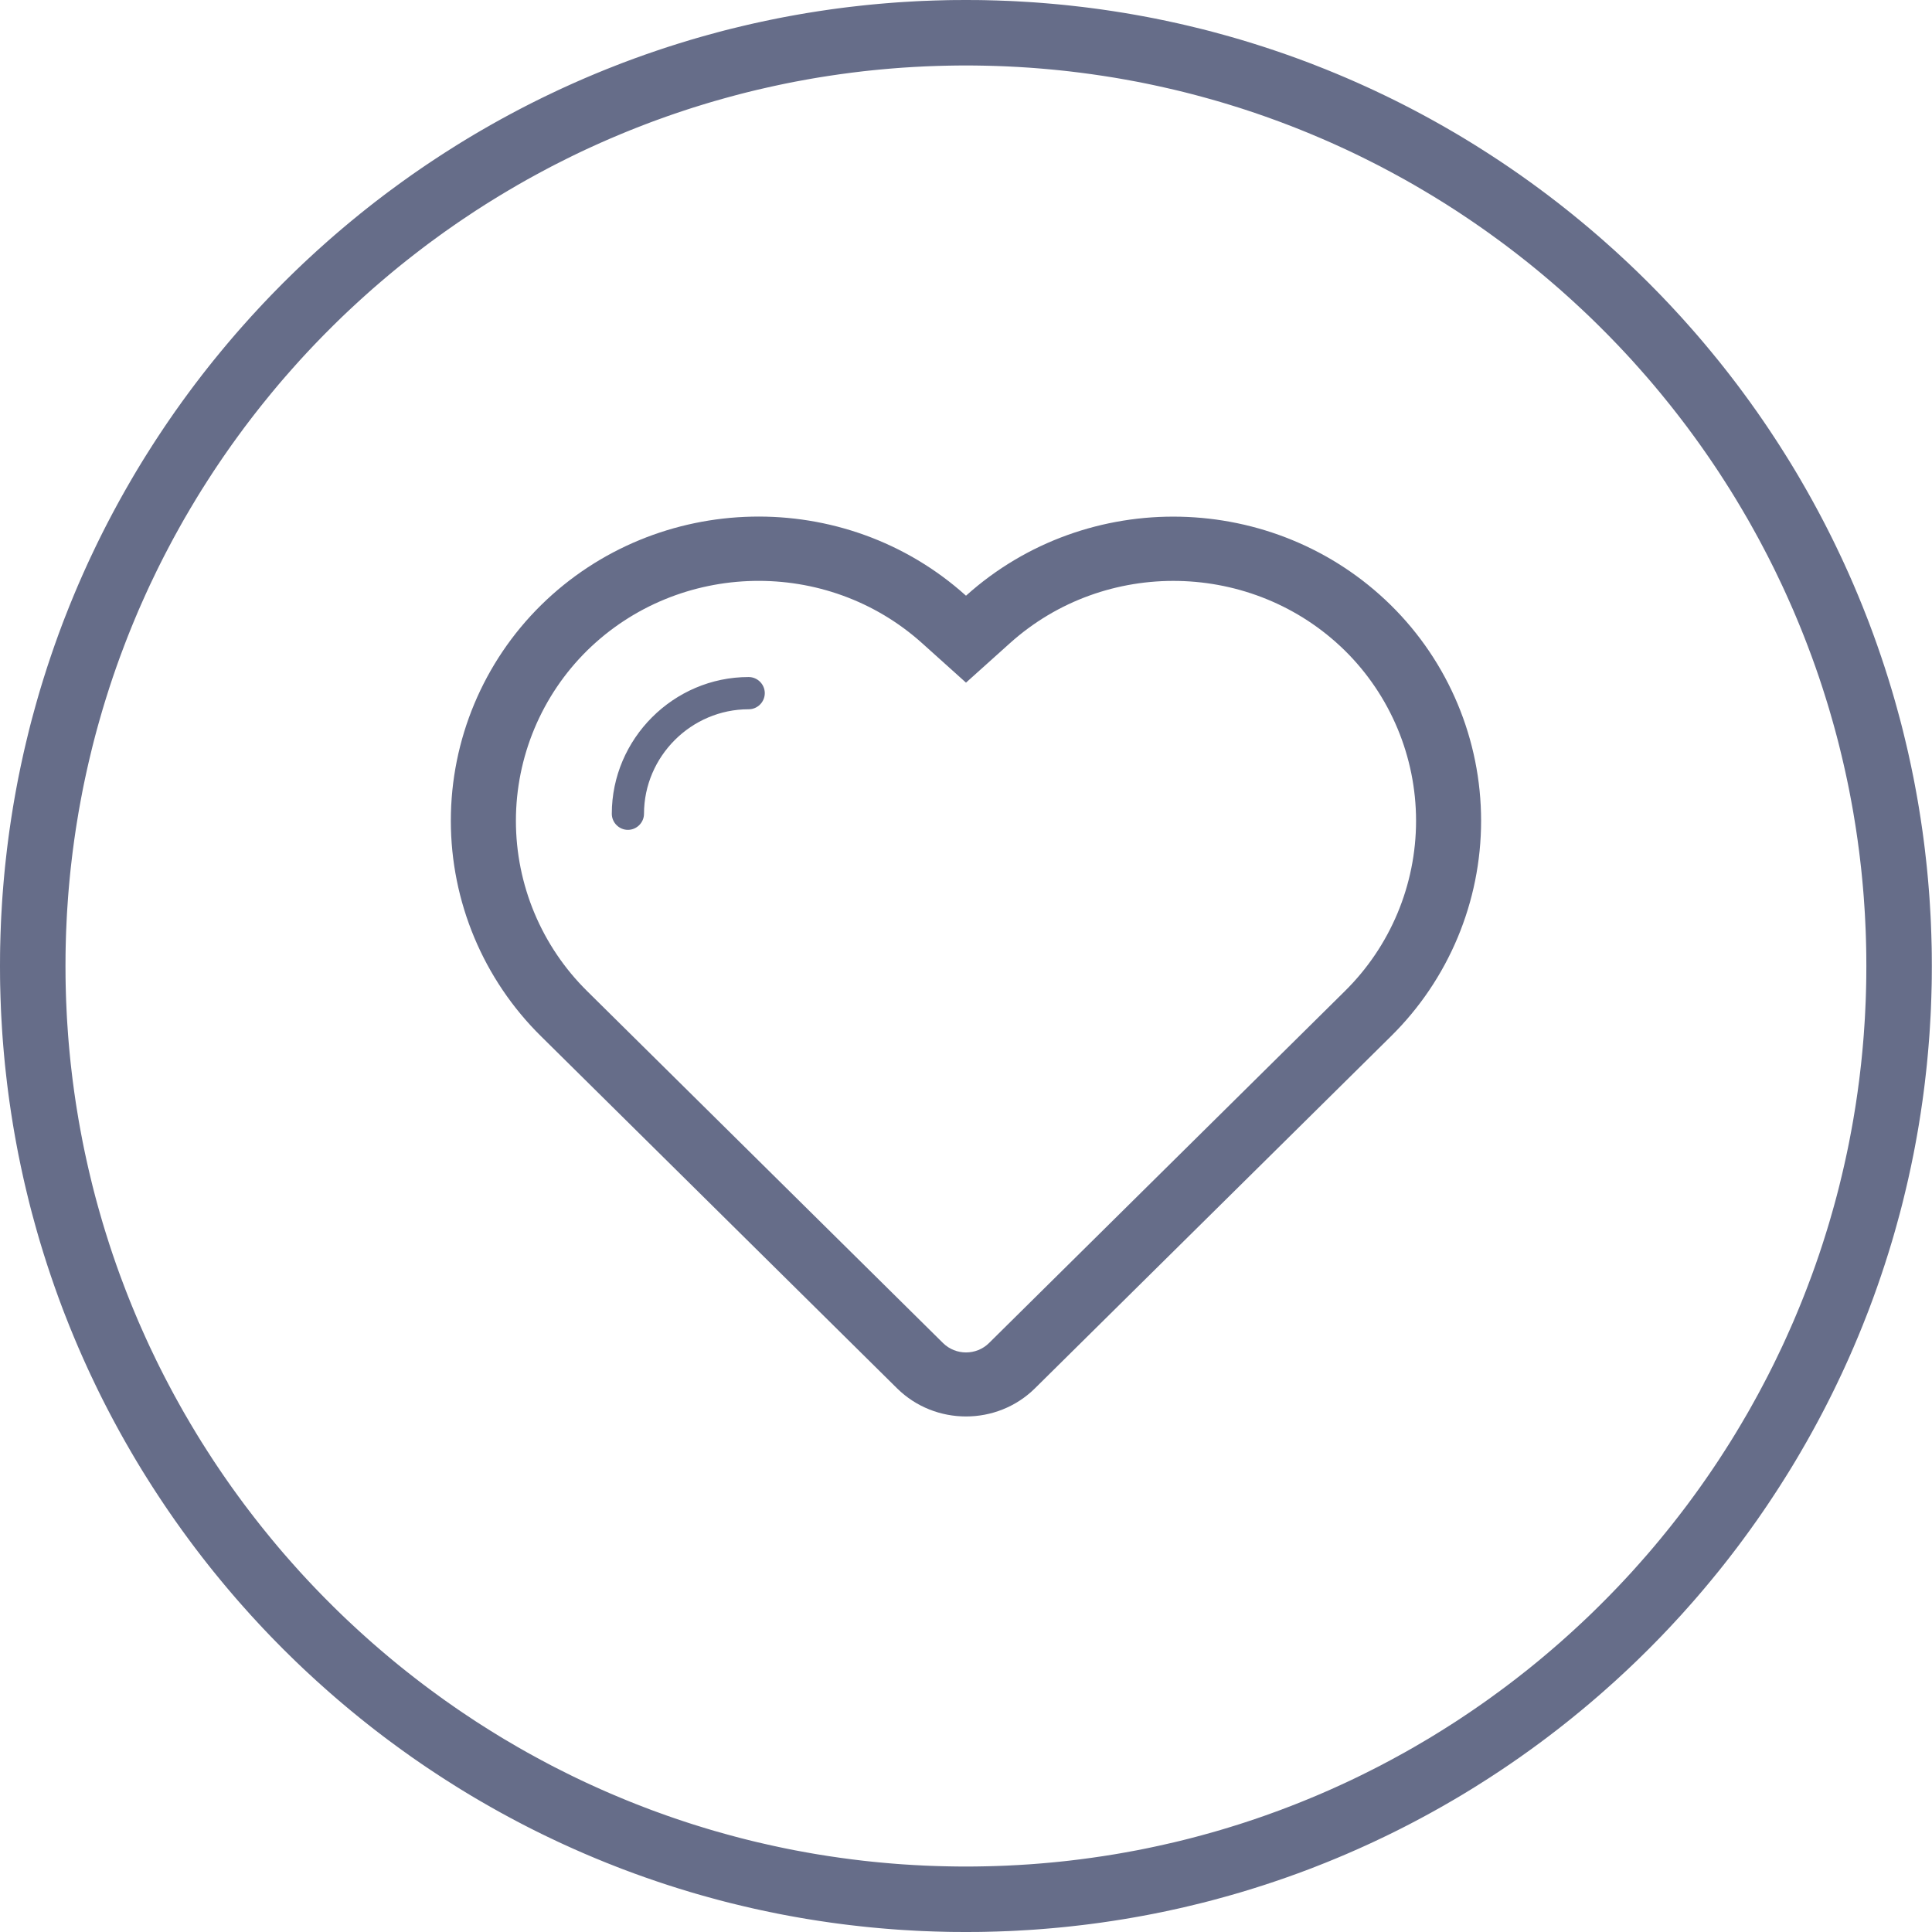
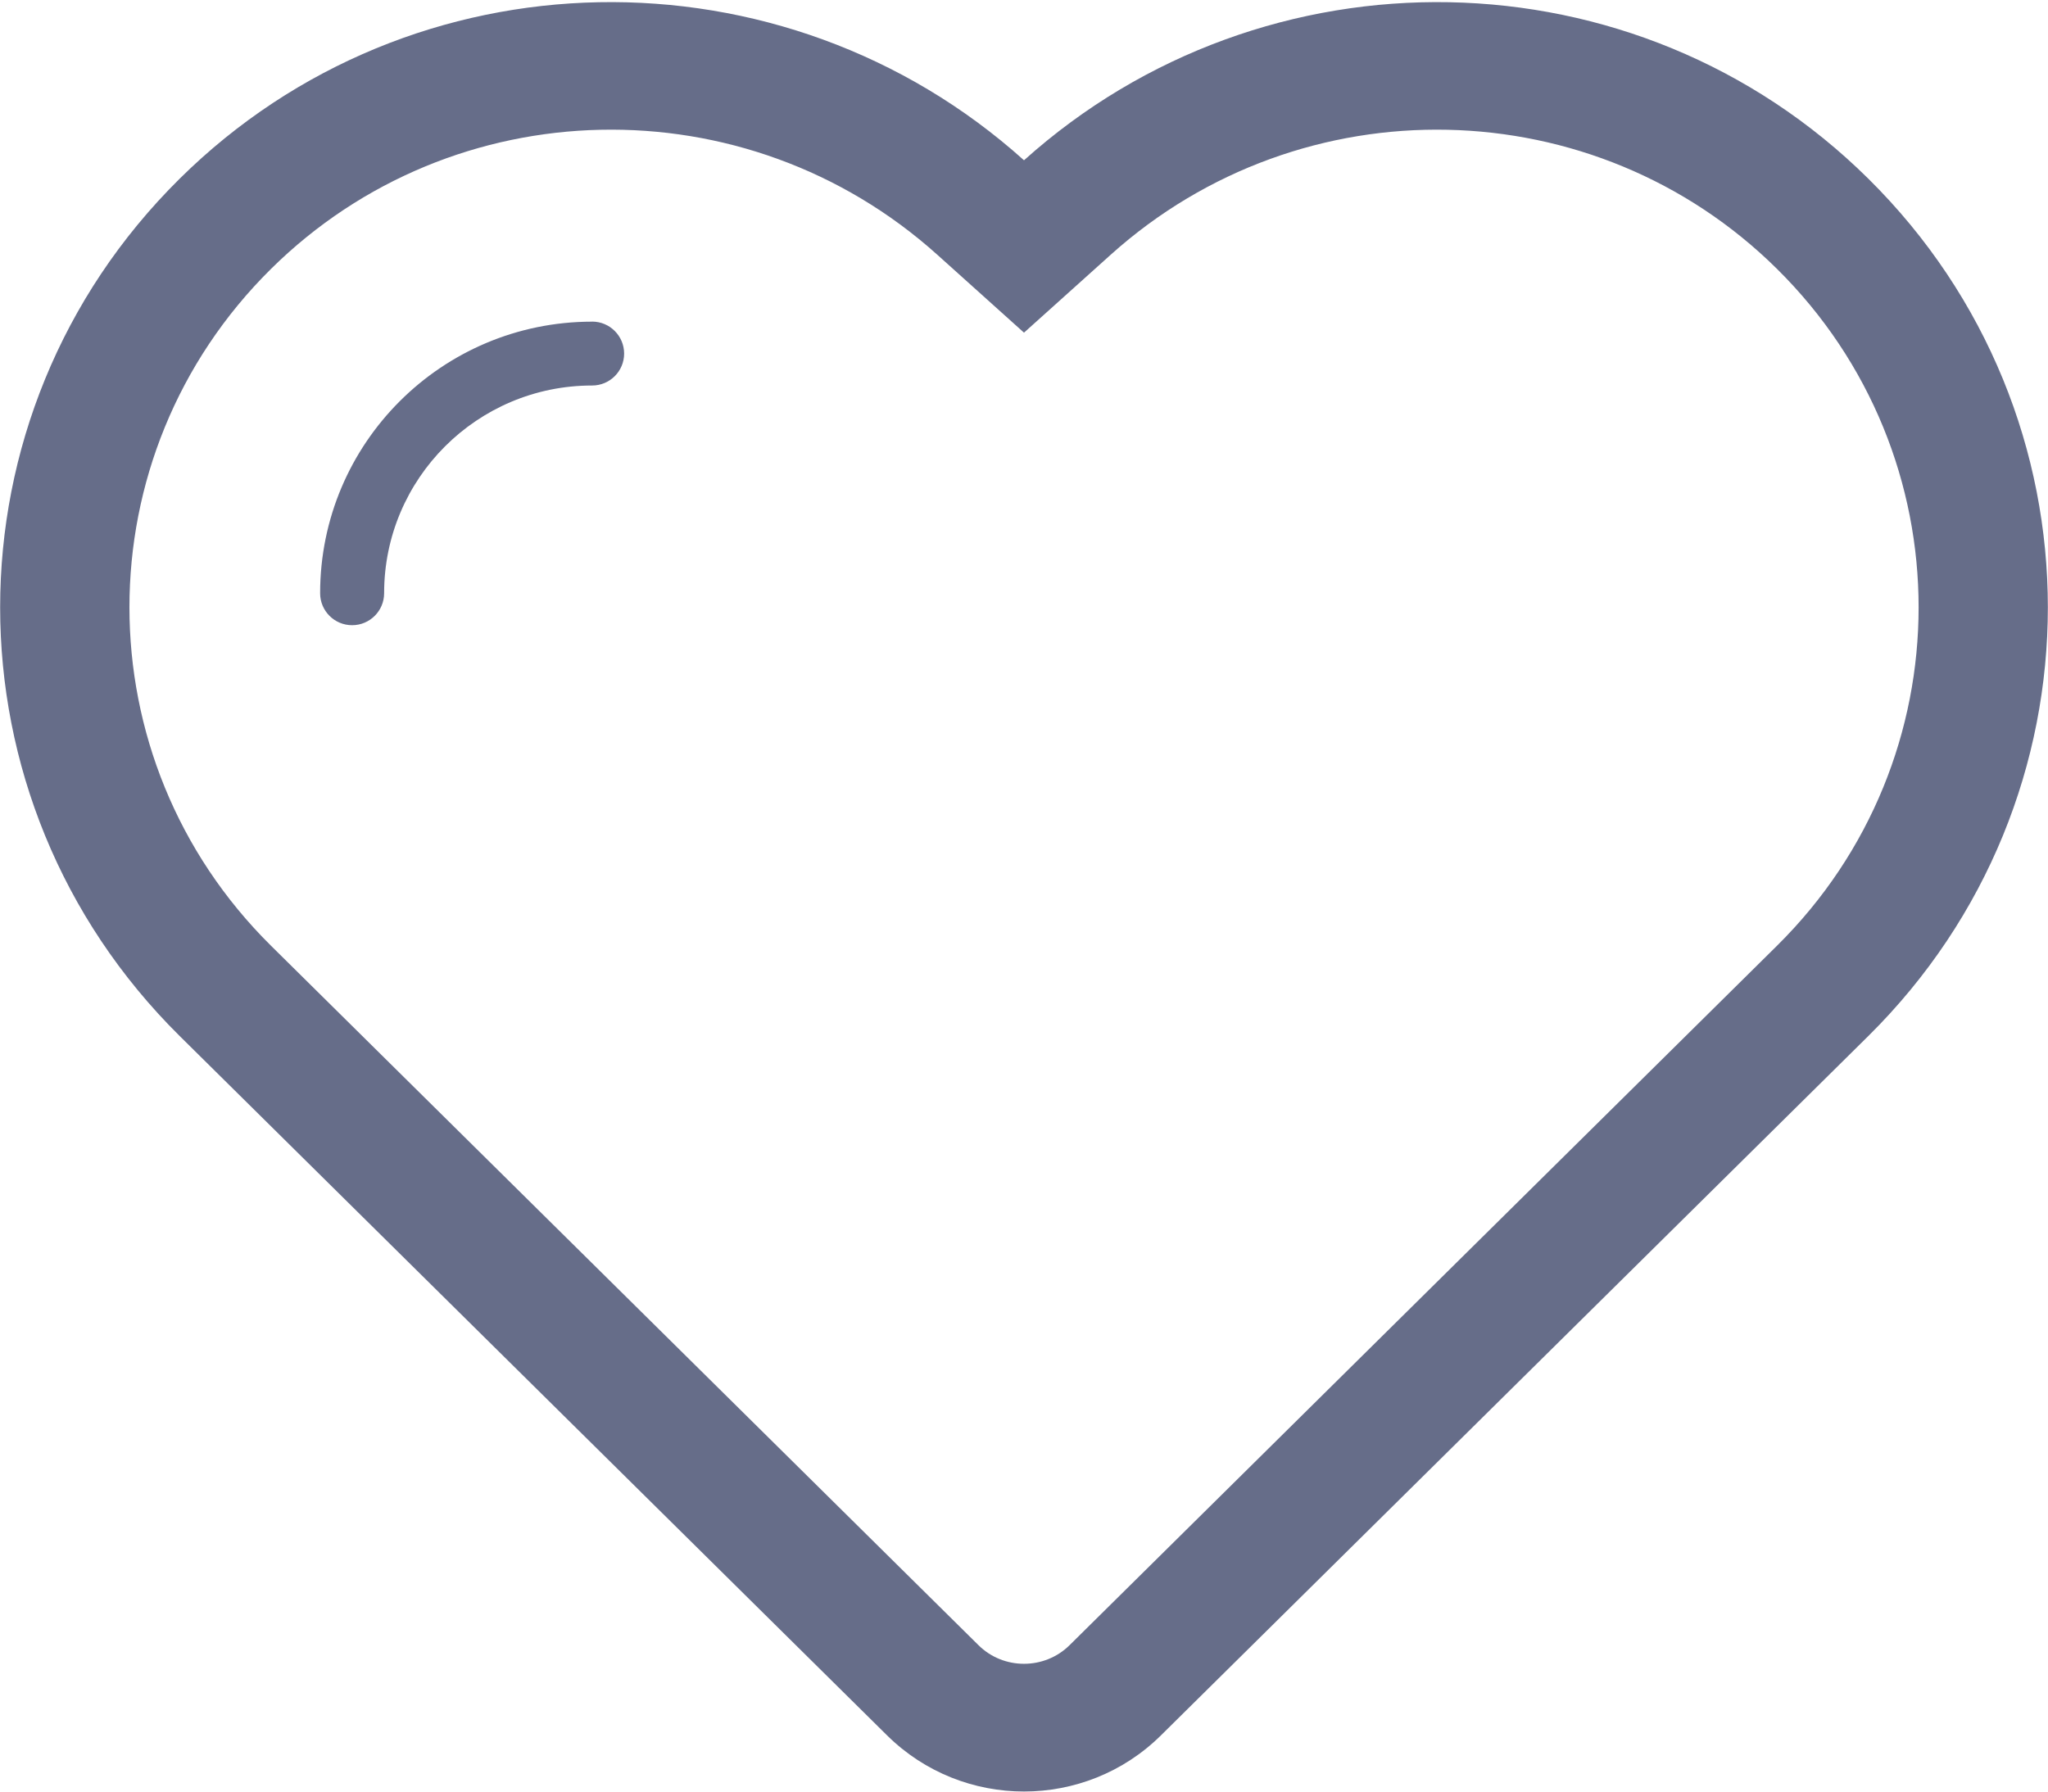
- <svg xmlns="http://www.w3.org/2000/svg" width="100%" height="100%" viewBox="0 0 60 60" version="1.1" xml:space="preserve" style="fill-rule:evenodd;clip-rule:evenodd;stroke-linejoin:round;stroke-miterlimit:2;">
-   <g id="Ellipse" transform="matrix(1.01686,0,0,1.01695,0,0)">
-     <path d="M29.691,0.001L29.881,0.002L30.071,0.005L30.261,0.01L30.45,0.015L30.64,0.022L30.829,0.029L31.017,0.038L31.205,0.049L31.393,0.06L31.581,0.072L31.768,0.086L31.955,0.101L32.142,0.117L32.328,0.134L32.514,0.152L32.7,0.172L32.885,0.193L33.07,0.214L33.255,0.237L33.439,0.261L33.623,0.286L33.807,0.313L33.99,0.34L34.173,0.369L34.355,0.398L34.537,0.429L34.719,0.461L34.9,0.494L35.081,0.528L35.262,0.563L35.442,0.6L35.622,0.637L35.801,0.676L35.98,0.715L36.159,0.756L36.337,0.798L36.515,0.841L36.692,0.884L36.869,0.929L37.045,0.975L37.221,1.023L37.397,1.071L37.572,1.12L37.747,1.17L37.921,1.221L38.095,1.274L38.268,1.327L38.441,1.382L38.614,1.437L38.786,1.494L38.957,1.551L39.128,1.61L39.299,1.669L39.469,1.73L39.639,1.791L39.808,1.854L39.977,1.917L40.145,1.982L40.312,2.048L40.48,2.114L40.646,2.182L40.812,2.25L40.978,2.32L41.143,2.39L41.308,2.462L41.472,2.534L41.636,2.608L41.799,2.682L41.961,2.757L42.123,2.834L42.285,2.911L42.446,2.989L42.606,3.068L42.766,3.148L42.925,3.229L43.084,3.311L43.242,3.394L43.4,3.478L43.557,3.563L43.713,3.648L43.869,3.735L44.024,3.822L44.179,3.911L44.333,4L44.487,4.09L44.64,4.181L44.792,4.273L44.944,4.366L45.095,4.46L45.245,4.555L45.395,4.65L45.545,4.747L45.693,4.844L45.841,4.942L45.989,5.041L46.136,5.141L46.282,5.242L46.428,5.343L46.572,5.446L46.717,5.549L46.86,5.653L47.003,5.758L47.146,5.864L47.287,5.97L47.428,6.078L47.569,6.186L47.708,6.295L47.847,6.405L47.986,6.516L48.123,6.628L48.26,6.74L48.396,6.853L48.532,6.967L48.667,7.082L48.801,7.197L48.935,7.314L49.067,7.431L49.199,7.549L49.331,7.667L49.461,7.787L49.591,7.907L49.721,8.028L49.849,8.15L49.977,8.272L50.104,8.396L50.23,8.52L50.356,8.644L50.48,8.77L50.604,8.896L50.728,9.023L50.85,9.151L50.972,9.279L51.093,9.409L51.213,9.539L51.333,9.669L51.451,9.801L51.569,9.933L51.686,10.065L51.803,10.199L51.918,10.333L52.033,10.468L52.147,10.604L52.26,10.74L52.372,10.877L52.484,11.014L52.595,11.153L52.705,11.292L52.814,11.431L52.922,11.572L53.03,11.713L53.136,11.854L53.242,11.997L53.347,12.14L53.451,12.283L53.554,12.428L53.657,12.572L53.758,12.718L53.859,12.864L53.959,13.011L54.058,13.159L54.156,13.307L54.253,13.455L54.35,13.605L54.445,13.755L54.54,13.905L54.634,14.056L54.727,14.208L54.819,14.36L54.91,14.513L55,14.667L55.089,14.821L55.178,14.976L55.265,15.131L55.352,15.287L55.437,15.443L55.522,15.6L55.606,15.758L55.689,15.916L55.771,16.075L55.852,16.234L55.932,16.394L56.011,16.554L56.089,16.715L56.166,16.877L56.243,17.039L56.318,17.201L56.392,17.364L56.466,17.528L56.538,17.692L56.61,17.857L56.68,18.022L56.75,18.188L56.818,18.354L56.886,18.52L56.952,18.688L57.018,18.855L57.083,19.023L57.146,19.192L57.209,19.361L57.27,19.531L57.331,19.701L57.39,19.872L57.449,20.043L57.506,20.214L57.563,20.386L57.618,20.559L57.673,20.732L57.726,20.905L57.779,21.079L57.83,21.253L57.88,21.428L57.929,21.603L57.977,21.779L58.025,21.955L58.071,22.131L58.116,22.308L58.159,22.485L58.202,22.663L58.244,22.841L58.285,23.02L58.324,23.199L58.363,23.378L58.4,23.558L58.437,23.738L58.472,23.919L58.506,24.1L58.539,24.281L58.571,24.463L58.602,24.645L58.631,24.827L58.66,25.01L58.687,25.193L58.714,25.377L58.739,25.561L58.763,25.745L58.786,25.93L58.807,26.115L58.828,26.3L58.848,26.486L58.866,26.672L58.883,26.858L58.899,27.045L58.914,27.232L58.928,27.419L58.94,27.607L58.951,27.795L58.962,27.983L58.971,28.171L58.978,28.36L58.985,28.55L58.99,28.739L58.995,28.929L58.998,29.119L58.999,29.309L59,29.5L58.999,29.691L58.998,29.881L58.995,30.071L58.99,30.261L58.985,30.45L58.978,30.64L58.971,30.829L58.962,31.017L58.951,31.205L58.94,31.393L58.928,31.581L58.914,31.768L58.899,31.955L58.883,32.142L58.866,32.328L58.848,32.514L58.828,32.7L58.807,32.885L58.786,33.07L58.763,33.255L58.739,33.439L58.714,33.623L58.687,33.807L58.66,33.99L58.631,34.173L58.602,34.355L58.571,34.537L58.539,34.719L58.506,34.9L58.472,35.081L58.437,35.262L58.4,35.442L58.363,35.622L58.324,35.801L58.285,35.98L58.244,36.159L58.202,36.337L58.159,36.515L58.116,36.692L58.071,36.869L58.025,37.045L57.977,37.221L57.929,37.397L57.88,37.572L57.83,37.747L57.779,37.921L57.726,38.095L57.673,38.268L57.618,38.441L57.563,38.614L57.506,38.786L57.449,38.957L57.39,39.128L57.331,39.299L57.27,39.469L57.209,39.639L57.146,39.808L57.083,39.977L57.018,40.145L56.952,40.312L56.886,40.48L56.818,40.646L56.75,40.812L56.68,40.978L56.61,41.143L56.538,41.308L56.466,41.472L56.392,41.636L56.318,41.799L56.243,41.961L56.166,42.123L56.089,42.285L56.011,42.446L55.932,42.606L55.852,42.766L55.771,42.925L55.689,43.084L55.606,43.242L55.522,43.4L55.437,43.557L55.352,43.713L55.265,43.869L55.178,44.024L55.089,44.179L55,44.333L54.91,44.487L54.819,44.64L54.727,44.792L54.634,44.944L54.54,45.095L54.445,45.245L54.35,45.395L54.253,45.545L54.156,45.693L54.058,45.841L53.959,45.989L53.859,46.136L53.758,46.282L53.657,46.428L53.554,46.572L53.451,46.717L53.347,46.86L53.242,47.003L53.136,47.146L53.03,47.287L52.922,47.428L52.814,47.569L52.705,47.708L52.595,47.847L52.484,47.986L52.372,48.123L52.26,48.26L52.147,48.396L52.033,48.532L51.918,48.667L51.803,48.801L51.686,48.935L51.569,49.067L51.451,49.199L51.333,49.331L51.213,49.461L51.093,49.591L50.972,49.721L50.85,49.849L50.728,49.977L50.604,50.104L50.48,50.23L50.356,50.356L50.23,50.48L50.104,50.604L49.977,50.728L49.849,50.85L49.721,50.972L49.591,51.093L49.461,51.213L49.331,51.333L49.199,51.451L49.067,51.569L48.935,51.686L48.801,51.803L48.667,51.918L48.532,52.033L48.396,52.147L48.26,52.26L48.123,52.372L47.986,52.484L47.847,52.595L47.708,52.705L47.569,52.814L47.428,52.922L47.287,53.03L47.146,53.136L47.003,53.242L46.86,53.347L46.717,53.451L46.572,53.554L46.428,53.657L46.282,53.758L46.136,53.859L45.989,53.959L45.841,54.058L45.693,54.156L45.545,54.253L45.395,54.35L45.245,54.445L45.095,54.54L44.944,54.634L44.792,54.727L44.64,54.819L44.487,54.91L44.333,55L44.179,55.089L44.024,55.178L43.869,55.265L43.713,55.352L43.557,55.437L43.4,55.522L43.242,55.606L43.084,55.689L42.925,55.771L42.766,55.852L42.606,55.932L42.446,56.011L42.285,56.089L42.123,56.166L41.961,56.243L41.799,56.318L41.636,56.392L41.472,56.466L41.308,56.538L41.143,56.61L40.978,56.68L40.812,56.75L40.646,56.818L40.48,56.886L40.312,56.952L40.145,57.018L39.977,57.083L39.808,57.146L39.639,57.209L39.469,57.27L39.299,57.331L39.128,57.39L38.957,57.449L38.786,57.506L38.614,57.563L38.441,57.618L38.268,57.673L38.095,57.726L37.921,57.779L37.747,57.83L37.572,57.88L37.397,57.929L37.221,57.977L37.045,58.025L36.869,58.071L36.692,58.116L36.515,58.159L36.337,58.202L36.159,58.244L35.98,58.285L35.801,58.324L35.622,58.363L35.442,58.4L35.262,58.437L35.081,58.472L34.9,58.506L34.719,58.539L34.537,58.571L34.355,58.602L34.173,58.631L33.99,58.66L33.807,58.687L33.623,58.714L33.439,58.739L33.255,58.763L33.07,58.786L32.885,58.807L32.7,58.828L32.514,58.848L32.328,58.866L32.142,58.883L31.955,58.899L31.768,58.914L31.581,58.928L31.393,58.94L31.205,58.951L31.017,58.962L30.829,58.971L30.64,58.978L30.45,58.985L30.261,58.99L30.071,58.995L29.881,58.998L29.691,58.999L29.5,59L29.309,58.999L29.119,58.998L28.929,58.995L28.739,58.99L28.55,58.985L28.36,58.978L28.171,58.971L27.983,58.962L27.795,58.951L27.607,58.94L27.419,58.928L27.232,58.914L27.045,58.899L26.858,58.883L26.672,58.866L26.486,58.848L26.3,58.828L26.115,58.807L25.93,58.786L25.745,58.763L25.561,58.739L25.377,58.714L25.193,58.687L25.01,58.66L24.827,58.631L24.645,58.602L24.463,58.571L24.281,58.539L24.1,58.506L23.919,58.472L23.738,58.437L23.558,58.4L23.378,58.363L23.199,58.324L23.02,58.285L22.841,58.244L22.663,58.202L22.485,58.159L22.308,58.116L22.131,58.071L21.955,58.025L21.779,57.977L21.603,57.929L21.428,57.88L21.253,57.83L21.079,57.779L20.905,57.726L20.732,57.673L20.559,57.618L20.386,57.563L20.214,57.506L20.043,57.449L19.872,57.39L19.701,57.331L19.531,57.27L19.361,57.209L19.192,57.146L19.023,57.083L18.855,57.018L18.688,56.952L18.52,56.886L18.354,56.818L18.188,56.75L18.022,56.68L17.857,56.61L17.692,56.538L17.528,56.466L17.364,56.392L17.201,56.318L17.039,56.243L16.877,56.166L16.715,56.089L16.554,56.011L16.394,55.932L16.234,55.852L16.075,55.771L15.916,55.689L15.758,55.606L15.6,55.522L15.443,55.437L15.287,55.352L15.131,55.265L14.976,55.178L14.821,55.089L14.667,55L14.513,54.91L14.36,54.819L14.208,54.727L14.056,54.634L13.905,54.54L13.755,54.445L13.605,54.35L13.455,54.253L13.307,54.156L13.159,54.058L13.011,53.959L12.864,53.859L12.718,53.758L12.572,53.657L12.428,53.554L12.283,53.451L12.14,53.347L11.997,53.242L11.854,53.136L11.713,53.03L11.572,52.922L11.431,52.814L11.292,52.705L11.153,52.595L11.014,52.484L10.877,52.372L10.74,52.26L10.604,52.147L10.468,52.033L10.333,51.918L10.199,51.803L10.065,51.686L9.933,51.569L9.801,51.451L9.669,51.333L9.539,51.213L9.409,51.093L9.279,50.972L9.151,50.85L9.023,50.728L8.896,50.604L8.77,50.48L8.644,50.356L8.52,50.23L8.396,50.104L8.272,49.977L8.15,49.849L8.028,49.721L7.907,49.591L7.787,49.461L7.667,49.331L7.549,49.199L7.431,49.067L7.314,48.935L7.197,48.801L7.082,48.667L6.967,48.532L6.853,48.396L6.74,48.26L6.628,48.123L6.516,47.986L6.405,47.847L6.295,47.708L6.186,47.569L6.078,47.428L5.97,47.287L5.864,47.146L5.758,47.003L5.653,46.86L5.549,46.717L5.446,46.572L5.343,46.428L5.242,46.282L5.141,46.136L5.041,45.989L4.942,45.841L4.844,45.693L4.747,45.545L4.65,45.395L4.555,45.245L4.46,45.095L4.366,44.944L4.273,44.792L4.181,44.64L4.09,44.487L4,44.333L3.911,44.179L3.822,44.024L3.735,43.869L3.648,43.713L3.563,43.557L3.478,43.4L3.394,43.242L3.311,43.084L3.229,42.925L3.148,42.766L3.068,42.606L2.989,42.446L2.911,42.285L2.834,42.123L2.757,41.961L2.682,41.799L2.608,41.636L2.534,41.472L2.462,41.308L2.39,41.143L2.32,40.978L2.25,40.812L2.182,40.646L2.114,40.48L2.048,40.312L1.982,40.145L1.917,39.977L1.854,39.808L1.791,39.639L1.73,39.469L1.669,39.299L1.61,39.128L1.551,38.957L1.494,38.786L1.437,38.614L1.382,38.441L1.327,38.268L1.274,38.095L1.221,37.921L1.17,37.747L1.12,37.572L1.071,37.397L1.023,37.221L0.975,37.045L0.929,36.869L0.884,36.692L0.841,36.515L0.798,36.337L0.756,36.159L0.715,35.98L0.676,35.801L0.637,35.622L0.6,35.442L0.563,35.262L0.528,35.081L0.494,34.9L0.461,34.719L0.429,34.537L0.398,34.355L0.369,34.173L0.34,33.99L0.313,33.807L0.286,33.623L0.261,33.439L0.237,33.255L0.214,33.07L0.193,32.885L0.172,32.7L0.152,32.514L0.134,32.328L0.117,32.142L0.101,31.955L0.086,31.768L0.072,31.581L0.06,31.393L0.049,31.205L0.038,31.017L0.029,30.829L0.022,30.64L0.015,30.45L0.01,30.261L0.005,30.071L0.002,29.881L0.001,29.691L0,29.5L0.001,29.309L0.002,29.119L0.005,28.929L0.01,28.739L0.015,28.55L0.022,28.36L0.029,28.171L0.038,27.983L0.049,27.795L0.06,27.607L0.072,27.419L0.086,27.232L0.101,27.045L0.117,26.858L0.134,26.672L0.152,26.486L0.172,26.3L0.193,26.115L0.214,25.93L0.237,25.745L0.261,25.561L0.286,25.377L0.313,25.193L0.34,25.01L0.369,24.827L0.398,24.645L0.429,24.463L0.461,24.281L0.494,24.1L0.528,23.919L0.563,23.738L0.6,23.558L0.637,23.378L0.676,23.199L0.715,23.02L0.756,22.841L0.798,22.663L0.841,22.485L0.884,22.308L0.929,22.131L0.975,21.955L1.023,21.779L1.071,21.603L1.12,21.428L1.17,21.253L1.221,21.079L1.274,20.905L1.327,20.732L1.382,20.559L1.437,20.386L1.494,20.214L1.551,20.043L1.61,19.872L1.669,19.701L1.73,19.531L1.791,19.361L1.854,19.192L1.917,19.023L1.982,18.855L2.048,18.688L2.114,18.52L2.182,18.354L2.25,18.188L2.32,18.022L2.39,17.857L2.462,17.692L2.534,17.528L2.608,17.364L2.682,17.201L2.757,17.039L2.834,16.877L2.911,16.715L2.989,16.554L3.068,16.394L3.148,16.234L3.229,16.075L3.311,15.916L3.394,15.758L3.478,15.6L3.563,15.443L3.648,15.287L3.735,15.131L3.822,14.976L3.911,14.821L4,14.667L4.09,14.513L4.181,14.36L4.273,14.208L4.366,14.056L4.46,13.905L4.555,13.755L4.65,13.605L4.747,13.455L4.844,13.307L4.942,13.159L5.041,13.011L5.141,12.864L5.242,12.718L5.343,12.572L5.446,12.428L5.549,12.283L5.653,12.14L5.758,11.997L5.864,11.854L5.97,11.713L6.078,11.572L6.186,11.431L6.295,11.292L6.405,11.153L6.516,11.014L6.628,10.877L6.74,10.74L6.853,10.604L6.967,10.468L7.082,10.333L7.197,10.199L7.314,10.065L7.431,9.933L7.549,9.801L7.667,9.669L7.787,9.539L7.907,9.409L8.028,9.279L8.15,9.151L8.272,9.023L8.396,8.896L8.52,8.77L8.644,8.644L8.77,8.52L8.896,8.396L9.023,8.272L9.151,8.15L9.279,8.028L9.409,7.907L9.539,7.787L9.669,7.667L9.801,7.549L9.933,7.431L10.065,7.314L10.199,7.197L10.333,7.082L10.468,6.967L10.604,6.853L10.74,6.74L10.877,6.628L11.014,6.516L11.153,6.405L11.292,6.295L11.431,6.186L11.572,6.078L11.713,5.97L11.854,5.864L11.997,5.758L12.14,5.653L12.283,5.549L12.428,5.446L12.572,5.343L12.718,5.242L12.864,5.141L13.011,5.041L13.159,4.942L13.307,4.844L13.455,4.747L13.605,4.65L13.755,4.555L13.905,4.46L14.056,4.366L14.208,4.273L14.36,4.181L14.513,4.09L14.667,4L14.821,3.911L14.976,3.822L15.131,3.735L15.287,3.648L15.443,3.563L15.6,3.478L15.758,3.394L15.916,3.311L16.075,3.229L16.234,3.148L16.394,3.068L16.554,2.989L16.715,2.911L16.877,2.834L17.039,2.757L17.201,2.682L17.364,2.608L17.528,2.534L17.692,2.462L17.857,2.39L18.022,2.32L18.188,2.25L18.354,2.182L18.52,2.114L18.688,2.048L18.855,1.982L19.023,1.917L19.192,1.854L19.361,1.791L19.531,1.73L19.701,1.669L19.872,1.61L20.043,1.551L20.214,1.494L20.386,1.437L20.559,1.382L20.732,1.327L20.905,1.274L21.079,1.221L21.253,1.17L21.428,1.12L21.603,1.071L21.779,1.023L21.955,0.975L22.131,0.929L22.308,0.884L22.485,0.841L22.663,0.798L22.841,0.756L23.02,0.715L23.199,0.676L23.378,0.637L23.558,0.6L23.738,0.563L23.919,0.528L24.1,0.494L24.281,0.461L24.463,0.429L24.645,0.398L24.827,0.369L25.01,0.34L25.193,0.313L25.377,0.286L25.561,0.261L25.745,0.237L25.93,0.214L26.115,0.193L26.3,0.172L26.486,0.152L26.672,0.134L26.858,0.117L27.045,0.101L27.232,0.086L27.419,0.072L27.607,0.06L27.795,0.049L27.983,0.038L28.171,0.029L28.36,0.022L28.55,0.015L28.739,0.01L28.929,0.005L29.119,0.002L29.309,0.001L29.5,0L29.691,0.001ZM29.322,2L29.144,2.002L28.967,2.005L28.79,2.009L28.613,2.014L28.436,2.02L28.26,2.027L28.084,2.036L27.909,2.045L27.733,2.056L27.558,2.067L27.384,2.08L27.209,2.094L27.035,2.109L26.861,2.125L26.688,2.142L26.515,2.16L26.342,2.179L26.17,2.2L25.997,2.221L25.826,2.244L25.654,2.267L25.483,2.292L25.312,2.317L25.142,2.344L24.972,2.371L24.802,2.4L24.633,2.43L24.464,2.461L24.295,2.492L24.127,2.525L23.959,2.559L23.792,2.594L23.625,2.63L23.458,2.667L23.292,2.705L23.126,2.743L22.96,2.783L22.795,2.824L22.63,2.866L22.466,2.909L22.302,2.953L22.138,2.998L21.975,3.044L21.812,3.09L21.65,3.138L21.488,3.187L21.326,3.237L21.165,3.287L21.004,3.339L20.844,3.392L20.684,3.445L20.525,3.5L20.366,3.555L20.208,3.612L20.05,3.669L19.892,3.727L19.735,3.787L19.578,3.847L19.422,3.908L19.266,3.97L19.111,4.033L18.956,4.097L18.802,4.162L18.648,4.227L18.494,4.294L18.341,4.361L18.189,4.43L18.037,4.499L17.885,4.569L17.734,4.64L17.584,4.712L17.434,4.785L17.285,4.859L17.136,4.934L16.987,5.009L16.839,5.085L16.692,5.163L16.545,5.241L16.399,5.32L16.253,5.4L16.107,5.48L15.963,5.562L15.818,5.644L15.675,5.728L15.532,5.812L15.389,5.897L15.247,5.982L15.106,6.069L14.965,6.156L14.824,6.244L14.684,6.334L14.545,6.423L14.407,6.514L14.269,6.606L14.131,6.698L13.994,6.791L13.858,6.885L13.722,6.98L13.587,7.075L13.452,7.172L13.319,7.269L13.185,7.367L13.052,7.465L12.92,7.565L12.789,7.665L12.658,7.766L12.528,7.868L12.398,7.97L12.269,8.073L12.141,8.177L12.013,8.282L11.886,8.388L11.76,8.494L11.634,8.601L11.509,8.709L11.384,8.817L11.26,8.927L11.137,9.037L11.015,9.147L10.893,9.259L10.772,9.371L10.651,9.484L10.531,9.597L10.412,9.711L10.294,9.826L10.176,9.942L10.059,10.059L9.942,10.176L9.827,10.293L9.712,10.412L9.597,10.531L9.484,10.651L9.371,10.771L9.259,10.892L9.147,11.014L9.037,11.137L8.927,11.26L8.818,11.384L8.709,11.508L8.601,11.633L8.494,11.759L8.388,11.886L8.282,12.013L8.178,12.141L8.074,12.269L7.97,12.398L7.868,12.528L7.766,12.658L7.665,12.789L7.565,12.92L7.465,13.052L7.367,13.185L7.269,13.318L7.172,13.452L7.075,13.587L6.98,13.722L6.885,13.858L6.791,13.994L6.698,14.131L6.606,14.268L6.514,14.406L6.424,14.545L6.334,14.684L6.245,14.824L6.156,14.964L6.069,15.105L5.982,15.247L5.897,15.389L5.812,15.531L5.728,15.675L5.644,15.818L5.562,15.962L5.481,16.107L5.4,16.253L5.32,16.398L5.241,16.545L5.163,16.692L5.086,16.839L5.009,16.987L4.934,17.135L4.859,17.284L4.785,17.434L4.713,17.584L4.641,17.734L4.569,17.885L4.499,18.037L4.43,18.189L4.362,18.341L4.294,18.494L4.227,18.647L4.162,18.801L4.097,18.956L4.033,19.111L3.97,19.266L3.908,19.422L3.847,19.578L3.787,19.735L3.728,19.892L3.669,20.049L3.612,20.207L3.555,20.366L3.5,20.525L3.445,20.684L3.392,20.844L3.339,21.004L3.288,21.165L3.237,21.326L3.187,21.488L3.138,21.65L3.091,21.812L3.044,21.975L2.998,22.138L2.953,22.301L2.909,22.465L2.866,22.63L2.824,22.795L2.784,22.96L2.744,23.125L2.705,23.291L2.667,23.458L2.63,23.625L2.594,23.792L2.559,23.959L2.525,24.127L2.493,24.295L2.461,24.464L2.43,24.633L2.4,24.802L2.372,24.972L2.344,25.142L2.317,25.312L2.292,25.483L2.267,25.654L2.244,25.826L2.221,25.997L2.2,26.17L2.18,26.342L2.16,26.515L2.142,26.688L2.125,26.861L2.109,27.035L2.094,27.209L2.08,27.384L2.068,27.558L2.056,27.733L2.045,27.909L2.036,28.084L2.028,28.26L2.02,28.436L2.014,28.613L2.009,28.79L2.005,28.967L2.002,29.144L2.001,29.322L2,29.5L2.001,29.678L2.002,29.856L2.005,30.033L2.009,30.21L2.014,30.387L2.02,30.564L2.028,30.74L2.036,30.916L2.045,31.091L2.056,31.267L2.068,31.442L2.08,31.616L2.094,31.791L2.109,31.965L2.125,32.139L2.142,32.312L2.16,32.485L2.18,32.658L2.2,32.83L2.221,33.003L2.244,33.174L2.267,33.346L2.292,33.517L2.317,33.688L2.344,33.858L2.372,34.028L2.4,34.198L2.43,34.367L2.461,34.536L2.493,34.705L2.525,34.873L2.559,35.041L2.594,35.208L2.63,35.375L2.667,35.542L2.705,35.709L2.744,35.875L2.784,36.04L2.824,36.205L2.866,36.37L2.909,36.535L2.953,36.699L2.998,36.862L3.044,37.025L3.091,37.188L3.138,37.35L3.187,37.512L3.237,37.674L3.288,37.835L3.339,37.996L3.392,38.156L3.445,38.316L3.5,38.475L3.555,38.634L3.612,38.793L3.669,38.951L3.728,39.108L3.787,39.265L3.847,39.422L3.908,39.578L3.97,39.734L4.033,39.889L4.097,40.044L4.162,40.199L4.227,40.353L4.294,40.506L4.362,40.659L4.43,40.811L4.499,40.963L4.569,41.115L4.641,41.266L4.713,41.416L4.785,41.566L4.859,41.716L4.934,41.865L5.009,42.013L5.086,42.161L5.163,42.308L5.241,42.455L5.32,42.602L5.4,42.747L5.481,42.893L5.562,43.038L5.644,43.182L5.728,43.325L5.812,43.469L5.897,43.611L5.982,43.753L6.069,43.895L6.156,44.036L6.245,44.176L6.334,44.316L6.424,44.455L6.514,44.594L6.606,44.732L6.698,44.869L6.791,45.006L6.885,45.142L6.98,45.278L7.075,45.413L7.172,45.548L7.269,45.682L7.367,45.815L7.465,45.948L7.565,46.08L7.665,46.211L7.766,46.342L7.868,46.472L7.97,46.602L8.074,46.731L8.178,46.859L8.282,46.987L8.388,47.114L8.494,47.241L8.601,47.367L8.709,47.492L8.818,47.616L8.927,47.74L9.037,47.863L9.147,47.986L9.259,48.108L9.371,48.229L9.484,48.349L9.597,48.469L9.712,48.588L9.827,48.707L9.942,48.824L10.059,48.941L10.176,49.058L10.294,49.174L10.412,49.289L10.531,49.403L10.651,49.516L10.772,49.629L10.893,49.741L11.015,49.853L11.137,49.963L11.26,50.073L11.384,50.183L11.509,50.291L11.634,50.399L11.76,50.506L11.886,50.612L12.013,50.718L12.141,50.823L12.269,50.927L12.398,51.03L12.528,51.132L12.658,51.234L12.789,51.335L12.92,51.435L13.053,51.535L13.185,51.633L13.319,51.731L13.452,51.828L13.587,51.925L13.722,52.02L13.858,52.115L13.994,52.209L14.131,52.302L14.269,52.394L14.407,52.486L14.545,52.577L14.684,52.666L14.824,52.755L14.965,52.844L15.106,52.931L15.247,53.018L15.389,53.104L15.532,53.188L15.675,53.272L15.818,53.356L15.963,53.438L16.107,53.52L16.253,53.6L16.399,53.68L16.545,53.759L16.692,53.837L16.839,53.915L16.987,53.991L17.136,54.066L17.285,54.141L17.434,54.215L17.584,54.288L17.734,54.36L17.885,54.431L18.037,54.501L18.189,54.57L18.341,54.639L18.494,54.706L18.648,54.773L18.802,54.838L18.956,54.903L19.111,54.967L19.266,55.03L19.422,55.092L19.578,55.153L19.735,55.213L19.892,55.273L20.05,55.331L20.208,55.388L20.366,55.445L20.525,55.5L20.684,55.555L20.844,55.608L21.004,55.661L21.165,55.713L21.326,55.763L21.488,55.813L21.65,55.862L21.812,55.91L21.975,55.956L22.138,56.002L22.302,56.047L22.466,56.091L22.63,56.134L22.795,56.176L22.96,56.217L23.126,56.257L23.292,56.295L23.458,56.333L23.625,56.37L23.792,56.406L23.959,56.441L24.127,56.475L24.295,56.508L24.464,56.539L24.633,56.57L24.802,56.6L24.972,56.629L25.142,56.656L25.312,56.683L25.483,56.708L25.654,56.733L25.826,56.756L25.997,56.779L26.17,56.8L26.342,56.821L26.515,56.84L26.688,56.858L26.861,56.875L27.035,56.891L27.209,56.906L27.384,56.92L27.558,56.933L27.733,56.944L27.909,56.955L28.084,56.964L28.26,56.973L28.436,56.98L28.613,56.986L28.79,56.991L28.967,56.995L29.144,56.998L29.322,57L29.5,57L29.678,57L29.856,56.998L30.033,56.995L30.21,56.991L30.387,56.986L30.564,56.98L30.74,56.973L30.916,56.964L31.091,56.955L31.267,56.944L31.442,56.933L31.616,56.92L31.791,56.906L31.965,56.891L32.139,56.875L32.312,56.858L32.485,56.84L32.658,56.821L32.83,56.8L33.003,56.779L33.174,56.756L33.346,56.733L33.517,56.708L33.688,56.683L33.858,56.656L34.028,56.629L34.198,56.6L34.367,56.57L34.536,56.539L34.705,56.508L34.873,56.475L35.041,56.441L35.208,56.406L35.375,56.37L35.542,56.333L35.708,56.295L35.874,56.257L36.04,56.217L36.205,56.176L36.37,56.134L36.534,56.091L36.698,56.047L36.862,56.002L37.025,55.956L37.188,55.91L37.35,55.862L37.512,55.813L37.674,55.763L37.835,55.713L37.996,55.661L38.156,55.608L38.316,55.555L38.475,55.5L38.634,55.445L38.792,55.388L38.95,55.331L39.108,55.273L39.265,55.213L39.422,55.153L39.578,55.092L39.734,55.03L39.889,54.967L40.044,54.903L40.198,54.839L40.352,54.773L40.506,54.706L40.659,54.639L40.811,54.57L40.963,54.501L41.115,54.431L41.266,54.36L41.416,54.288L41.566,54.215L41.715,54.141L41.864,54.066L42.013,53.991L42.161,53.915L42.308,53.837L42.455,53.759L42.601,53.68L42.747,53.6L42.893,53.52L43.037,53.438L43.182,53.356L43.325,53.272L43.468,53.188L43.611,53.104L43.753,53.018L43.894,52.931L44.035,52.844L44.176,52.755L44.316,52.666L44.455,52.577L44.593,52.486L44.731,52.394L44.869,52.302L45.006,52.209L45.142,52.115L45.278,52.02L45.413,51.925L45.548,51.828L45.681,51.731L45.815,51.633L45.947,51.535L46.08,51.435L46.211,51.335L46.342,51.234L46.472,51.132L46.602,51.03L46.731,50.927L46.859,50.823L46.987,50.718L47.114,50.612L47.24,50.506L47.366,50.399L47.491,50.291L47.616,50.183L47.74,50.073L47.863,49.963L47.985,49.853L48.107,49.741L48.228,49.629L48.349,49.516L48.469,49.403L48.588,49.289L48.706,49.174L48.824,49.058L48.941,48.941L49.058,48.824L49.173,48.707L49.288,48.588L49.403,48.469L49.516,48.349L49.629,48.229L49.741,48.108L49.853,47.986L49.963,47.863L50.073,47.74L50.182,47.616L50.291,47.492L50.399,47.367L50.506,47.241L50.612,47.114L50.718,46.987L50.822,46.859L50.926,46.731L51.03,46.602L51.132,46.472L51.234,46.342L51.335,46.211L51.435,46.08L51.535,45.948L51.633,45.815L51.731,45.682L51.828,45.548L51.925,45.413L52.02,45.278L52.115,45.142L52.209,45.006L52.302,44.869L52.394,44.732L52.486,44.594L52.576,44.455L52.666,44.316L52.755,44.176L52.844,44.036L52.931,43.895L53.018,43.753L53.103,43.611L53.188,43.469L53.272,43.325L53.356,43.182L53.438,43.038L53.519,42.893L53.6,42.747L53.68,42.602L53.759,42.455L53.837,42.308L53.914,42.161L53.991,42.013L54.066,41.865L54.141,41.716L54.215,41.566L54.287,41.416L54.359,41.266L54.431,41.115L54.501,40.963L54.57,40.811L54.638,40.659L54.706,40.506L54.773,40.353L54.838,40.199L54.903,40.044L54.967,39.889L55.03,39.734L55.092,39.578L55.153,39.422L55.213,39.265L55.272,39.108L55.331,38.951L55.388,38.793L55.445,38.634L55.5,38.475L55.555,38.316L55.608,38.156L55.661,37.996L55.712,37.835L55.763,37.674L55.813,37.512L55.862,37.35L55.909,37.188L55.956,37.025L56.002,36.862L56.047,36.699L56.091,36.535L56.134,36.37L56.176,36.205L56.216,36.04L56.256,35.875L56.295,35.709L56.333,35.542L56.37,35.375L56.406,35.208L56.441,35.041L56.475,34.873L56.507,34.705L56.539,34.536L56.57,34.367L56.6,34.198L56.628,34.028L56.656,33.858L56.683,33.688L56.708,33.517L56.733,33.346L56.756,33.174L56.779,33.003L56.8,32.83L56.82,32.658L56.84,32.485L56.858,32.312L56.875,32.139L56.891,31.965L56.906,31.791L56.92,31.616L56.932,31.442L56.944,31.267L56.955,31.091L56.964,30.916L56.972,30.74L56.98,30.564L56.986,30.387L56.991,30.21L56.995,30.033L56.998,29.856L56.999,29.678L57,29.5L56.999,29.322L56.998,29.144L56.995,28.967L56.991,28.79L56.986,28.613L56.98,28.436L56.972,28.26L56.964,28.084L56.955,27.909L56.944,27.733L56.932,27.558L56.92,27.384L56.906,27.209L56.891,27.035L56.875,26.861L56.858,26.688L56.84,26.515L56.82,26.342L56.8,26.17L56.779,25.997L56.756,25.826L56.733,25.654L56.708,25.483L56.683,25.312L56.656,25.142L56.628,24.972L56.6,24.802L56.57,24.633L56.539,24.464L56.507,24.295L56.475,24.127L56.441,23.959L56.406,23.792L56.37,23.625L56.333,23.458L56.295,23.291L56.256,23.125L56.216,22.96L56.176,22.795L56.134,22.63L56.091,22.465L56.047,22.301L56.002,22.138L55.956,21.975L55.909,21.812L55.862,21.65L55.813,21.488L55.763,21.326L55.712,21.165L55.661,21.004L55.608,20.844L55.555,20.684L55.5,20.525L55.445,20.366L55.388,20.207L55.331,20.049L55.272,19.892L55.213,19.735L55.153,19.578L55.092,19.422L55.03,19.266L54.967,19.111L54.903,18.956L54.838,18.801L54.773,18.647L54.706,18.494L54.638,18.341L54.57,18.189L54.501,18.037L54.431,17.885L54.359,17.734L54.287,17.584L54.215,17.434L54.141,17.284L54.066,17.135L53.991,16.987L53.914,16.839L53.837,16.692L53.759,16.545L53.68,16.398L53.6,16.253L53.519,16.107L53.438,15.962L53.356,15.818L53.272,15.675L53.188,15.531L53.103,15.389L53.018,15.247L52.931,15.105L52.844,14.964L52.755,14.824L52.666,14.684L52.576,14.545L52.486,14.406L52.394,14.268L52.302,14.131L52.209,13.994L52.115,13.858L52.02,13.722L51.925,13.587L51.828,13.452L51.731,13.318L51.633,13.185L51.535,13.052L51.435,12.92L51.335,12.789L51.234,12.658L51.132,12.528L51.03,12.398L50.926,12.269L50.822,12.141L50.718,12.013L50.612,11.886L50.506,11.759L50.399,11.633L50.291,11.508L50.182,11.384L50.073,11.26L49.963,11.137L49.853,11.014L49.741,10.892L49.629,10.771L49.516,10.651L49.403,10.531L49.288,10.412L49.173,10.293L49.058,10.176L48.941,10.059L48.824,9.942L48.706,9.826L48.588,9.711L48.469,9.597L48.349,9.484L48.228,9.371L48.107,9.259L47.985,9.147L47.863,9.037L47.74,8.927L47.616,8.817L47.491,8.709L47.366,8.601L47.24,8.494L47.114,8.388L46.987,8.282L46.859,8.177L46.731,8.073L46.602,7.97L46.472,7.868L46.342,7.766L46.211,7.665L46.08,7.565L45.948,7.465L45.815,7.367L45.681,7.269L45.548,7.172L45.413,7.075L45.278,6.98L45.142,6.885L45.006,6.791L44.869,6.698L44.731,6.606L44.593,6.514L44.455,6.423L44.316,6.334L44.176,6.244L44.035,6.156L43.894,6.069L43.753,5.982L43.611,5.897L43.468,5.812L43.325,5.728L43.182,5.644L43.037,5.562L42.893,5.48L42.747,5.4L42.601,5.32L42.455,5.241L42.308,5.163L42.161,5.085L42.013,5.009L41.864,4.934L41.715,4.859L41.566,4.785L41.416,4.712L41.266,4.64L41.115,4.569L40.963,4.499L40.811,4.43L40.659,4.361L40.506,4.294L40.352,4.227L40.198,4.162L40.044,4.097L39.889,4.033L39.734,3.97L39.578,3.908L39.422,3.847L39.265,3.787L39.108,3.727L38.95,3.669L38.792,3.612L38.634,3.555L38.475,3.5L38.316,3.445L38.156,3.392L37.996,3.339L37.835,3.287L37.674,3.237L37.512,3.187L37.35,3.138L37.188,3.09L37.025,3.044L36.862,2.998L36.698,2.953L36.534,2.909L36.37,2.866L36.205,2.824L36.04,2.783L35.874,2.743L35.708,2.705L35.542,2.667L35.375,2.63L35.208,2.594L35.041,2.559L34.873,2.525L34.705,2.492L34.536,2.461L34.367,2.43L34.198,2.4L34.028,2.371L33.858,2.344L33.688,2.317L33.517,2.292L33.346,2.267L33.174,2.244L33.003,2.221L32.83,2.2L32.658,2.179L32.485,2.16L32.312,2.142L32.139,2.125L31.965,2.109L31.791,2.094L31.616,2.08L31.442,2.067L31.267,2.056L31.091,2.045L30.916,2.036L30.74,2.027L30.564,2.02L30.387,2.014L30.21,2.009L30.033,2.005L29.856,2.002L29.678,2L29.5,2L29.322,2Z" style="fill:rgb(102,109,137);" />
-   </g>
-   <path id="heart" d="M43.192,18.792C39.583,15.245 33.763,15.116 30,18.5C26.239,15.115 20.418,15.242 16.808,18.788C15.013,20.554 14.001,22.97 14.001,25.488C14.001,28.006 15.013,30.422 16.808,32.188L27.861,43.118C29.04,44.28 30.96,44.28 32.139,43.118L43.192,32.188C44.986,30.422 45.997,28.007 45.997,25.49C45.997,22.973 44.986,20.558 43.192,18.792ZM41.765,30.781L30.713,41.711C30.32,42.098 29.681,42.098 29.288,41.711L18.235,30.781C16.82,29.385 16.022,27.479 16.022,25.491C16.022,23.504 16.82,21.598 18.235,20.202C21.085,17.406 25.678,17.309 28.644,19.981L30,21.2L31.356,19.982C34.322,17.31 38.915,17.407 41.765,20.203C43.18,21.598 43.977,23.505 43.977,25.492C43.977,27.479 43.18,29.386 41.765,30.781ZM23.252,21.026C23.25,21.026 23.249,21.026 23.247,21.026C20.918,21.026 19.001,22.943 19,25.272C19,25.546 19.226,25.772 19.5,25.772C19.774,25.772 20,25.546 20,25.272C20.002,23.491 21.468,22.026 23.249,22.027C23.25,22.027 23.25,22.027 23.251,22.027C23.525,22.027 23.751,21.801 23.751,21.527C23.751,21.252 23.526,21.027 23.252,21.026Z" style="fill:rgb(102,109,137);" />
+ <svg xmlns="http://www.w3.org/2000/svg" width="32px" height="28px">
+   <path fill-rule="evenodd" fill="rgb(102, 109, 137)" d="M29.192,16.192 C29.071,16.311 18.139,27.122 18.139,27.122 C16.957,28.291 15.044,28.291 13.861,27.122 C13.861,27.122 3.878,17.249 2.808,16.192 C-0.933,12.491 -0.933,6.492 2.808,2.792 C6.439,-0.799 12.240,-0.874 16.000,2.505 C19.761,-0.874 25.562,-0.799 29.192,2.792 C32.933,6.492 32.933,12.491 29.192,16.192 ZM27.765,4.202 C24.923,1.390 20.349,1.291 17.356,3.980 L16.000,5.199 L14.644,3.980 C11.651,1.291 7.079,1.390 4.235,4.202 C1.285,7.119 1.285,11.864 4.235,14.781 L15.288,25.711 C15.679,26.100 16.320,26.100 16.713,25.711 L27.765,14.781 C30.716,11.864 30.716,7.119 27.765,4.202 ZM9.252,6.025 L9.251,6.025 C7.457,6.025 6.002,7.479 6.002,9.270 L6.002,9.271 C6.002,9.547 5.778,9.771 5.502,9.771 C5.225,9.771 5.002,9.547 5.002,9.271 C5.002,6.928 6.903,5.029 9.248,5.027 C9.250,5.027 9.250,5.026 9.252,5.026 C9.528,5.026 9.752,5.250 9.752,5.526 C9.752,5.802 9.528,6.025 9.252,6.025 Z" />
</svg>
